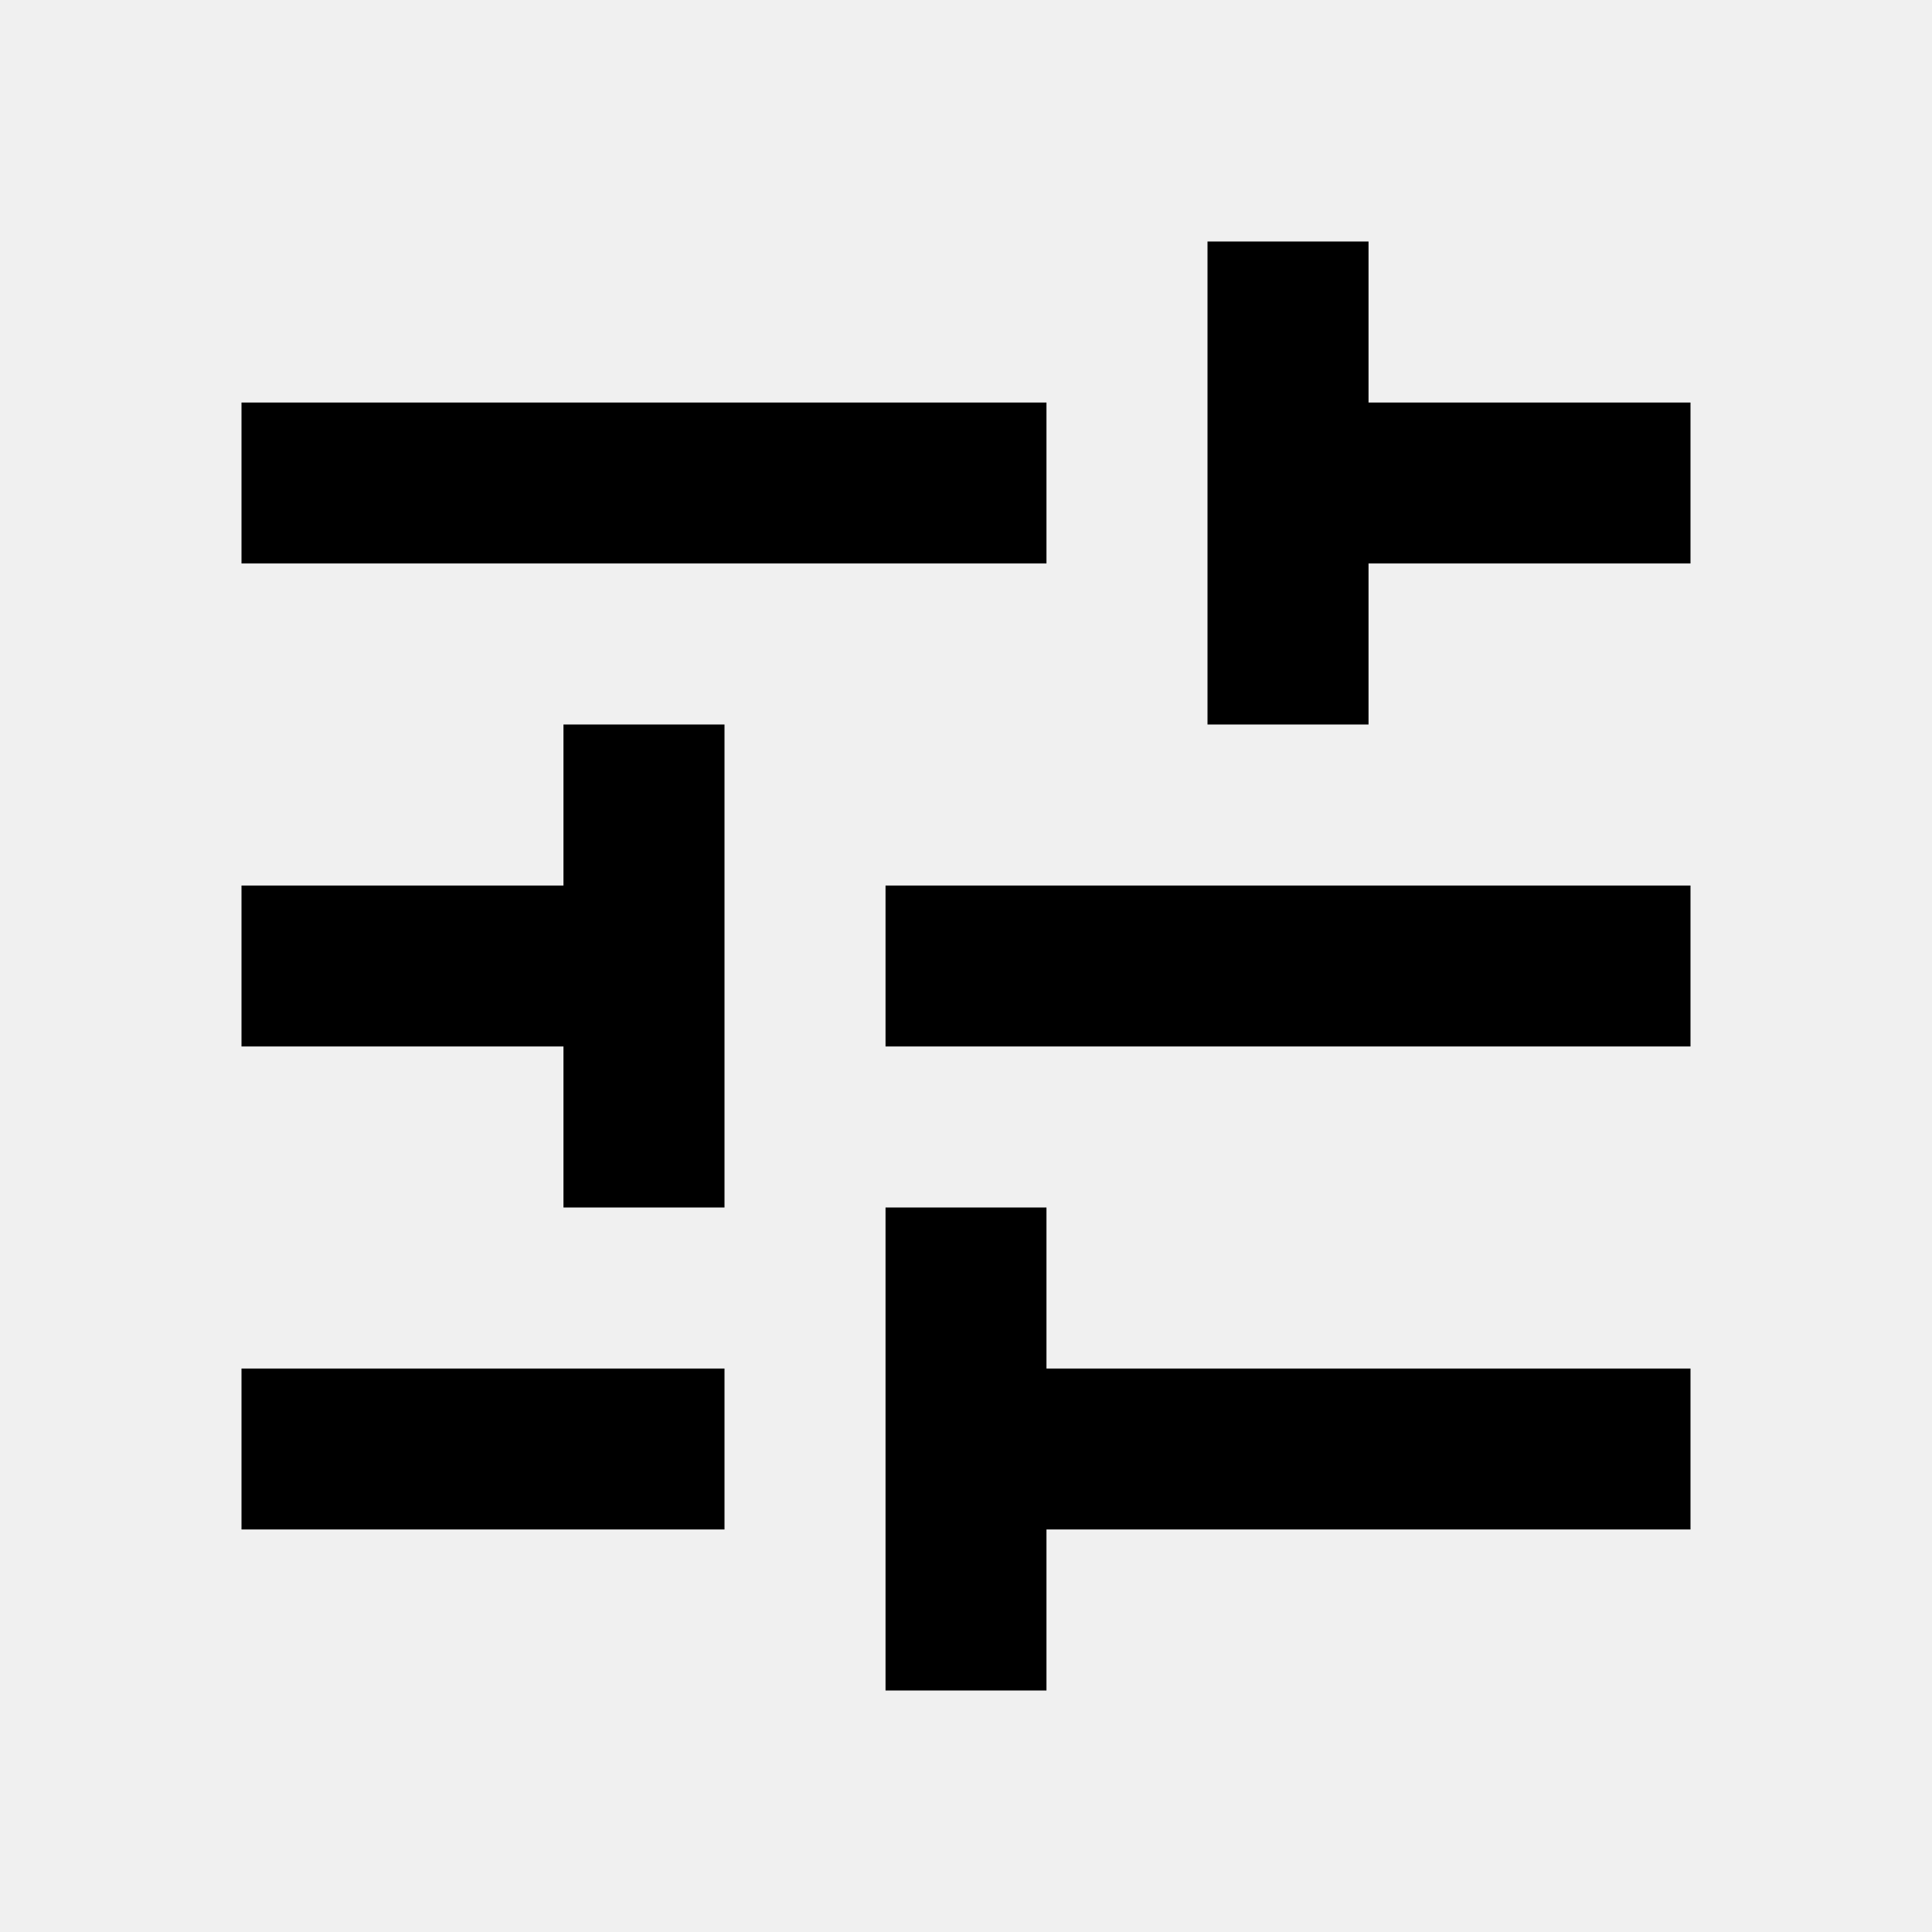
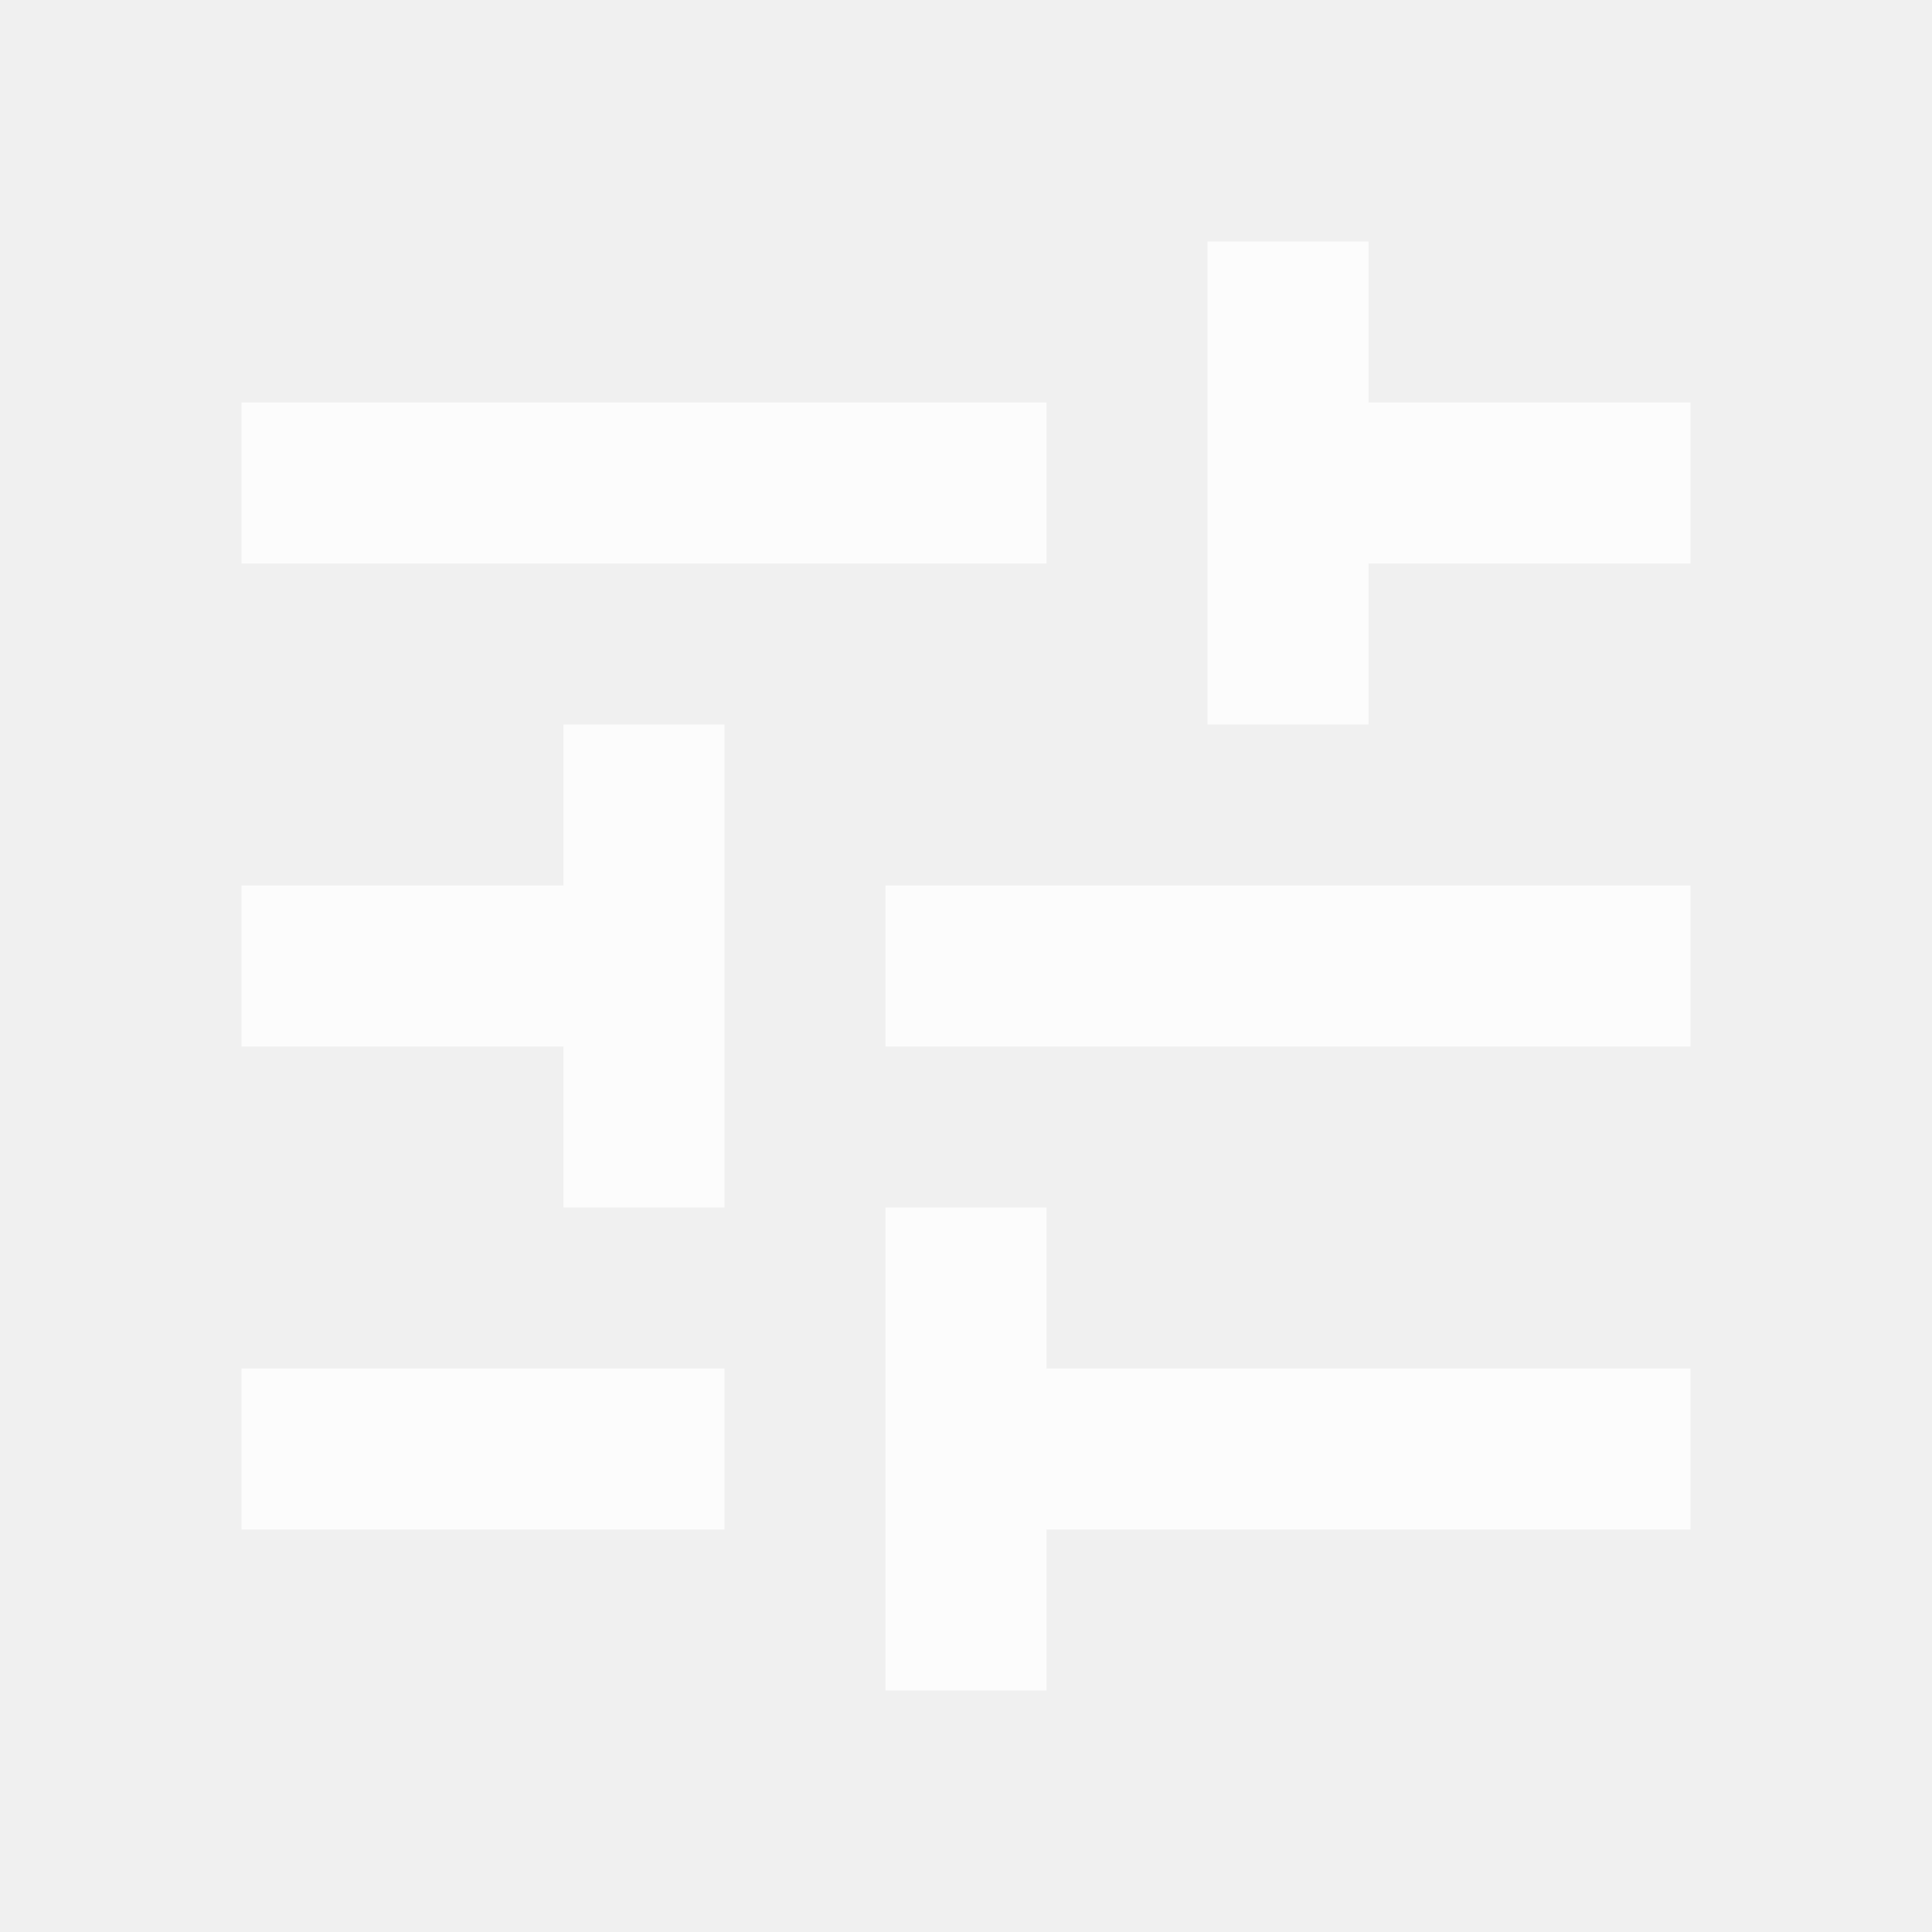
<svg xmlns="http://www.w3.org/2000/svg" width="20" height="20" viewBox="0 0 20 20" fill="none">
-   <path d="M2.5 14.167V15.833H7.5V14.167H2.5ZM2.5 4.167V5.833H10.833V4.167H2.5ZM10.833 17.5V15.833H17.5V14.167H10.833V12.5H9.167V17.5H10.833ZM5.833 7.5V9.167H2.5V10.833H5.833V12.5H7.5V7.5H5.833ZM17.5 10.833V9.167H9.167V10.833H17.5ZM12.5 7.5H14.167V5.833H17.5V4.167H14.167V2.5H12.5V7.5Z" fill="black" />
+   <path d="M2.5 14.167V15.833H7.5V14.167H2.5ZM2.5 4.167V5.833H10.833V4.167H2.5ZM10.833 17.5V15.833H17.5V14.167H10.833V12.5H9.167V17.5H10.833ZM5.833 7.5V9.167H2.5V10.833H5.833V12.5H7.5V7.5H5.833ZM17.5 10.833V9.167H9.167V10.833H17.5ZM12.5 7.5H14.167V5.833H17.5V4.167H14.167V2.5H12.5V7.5Z" fill="white" fill-opacity="0.8" />
</svg>
